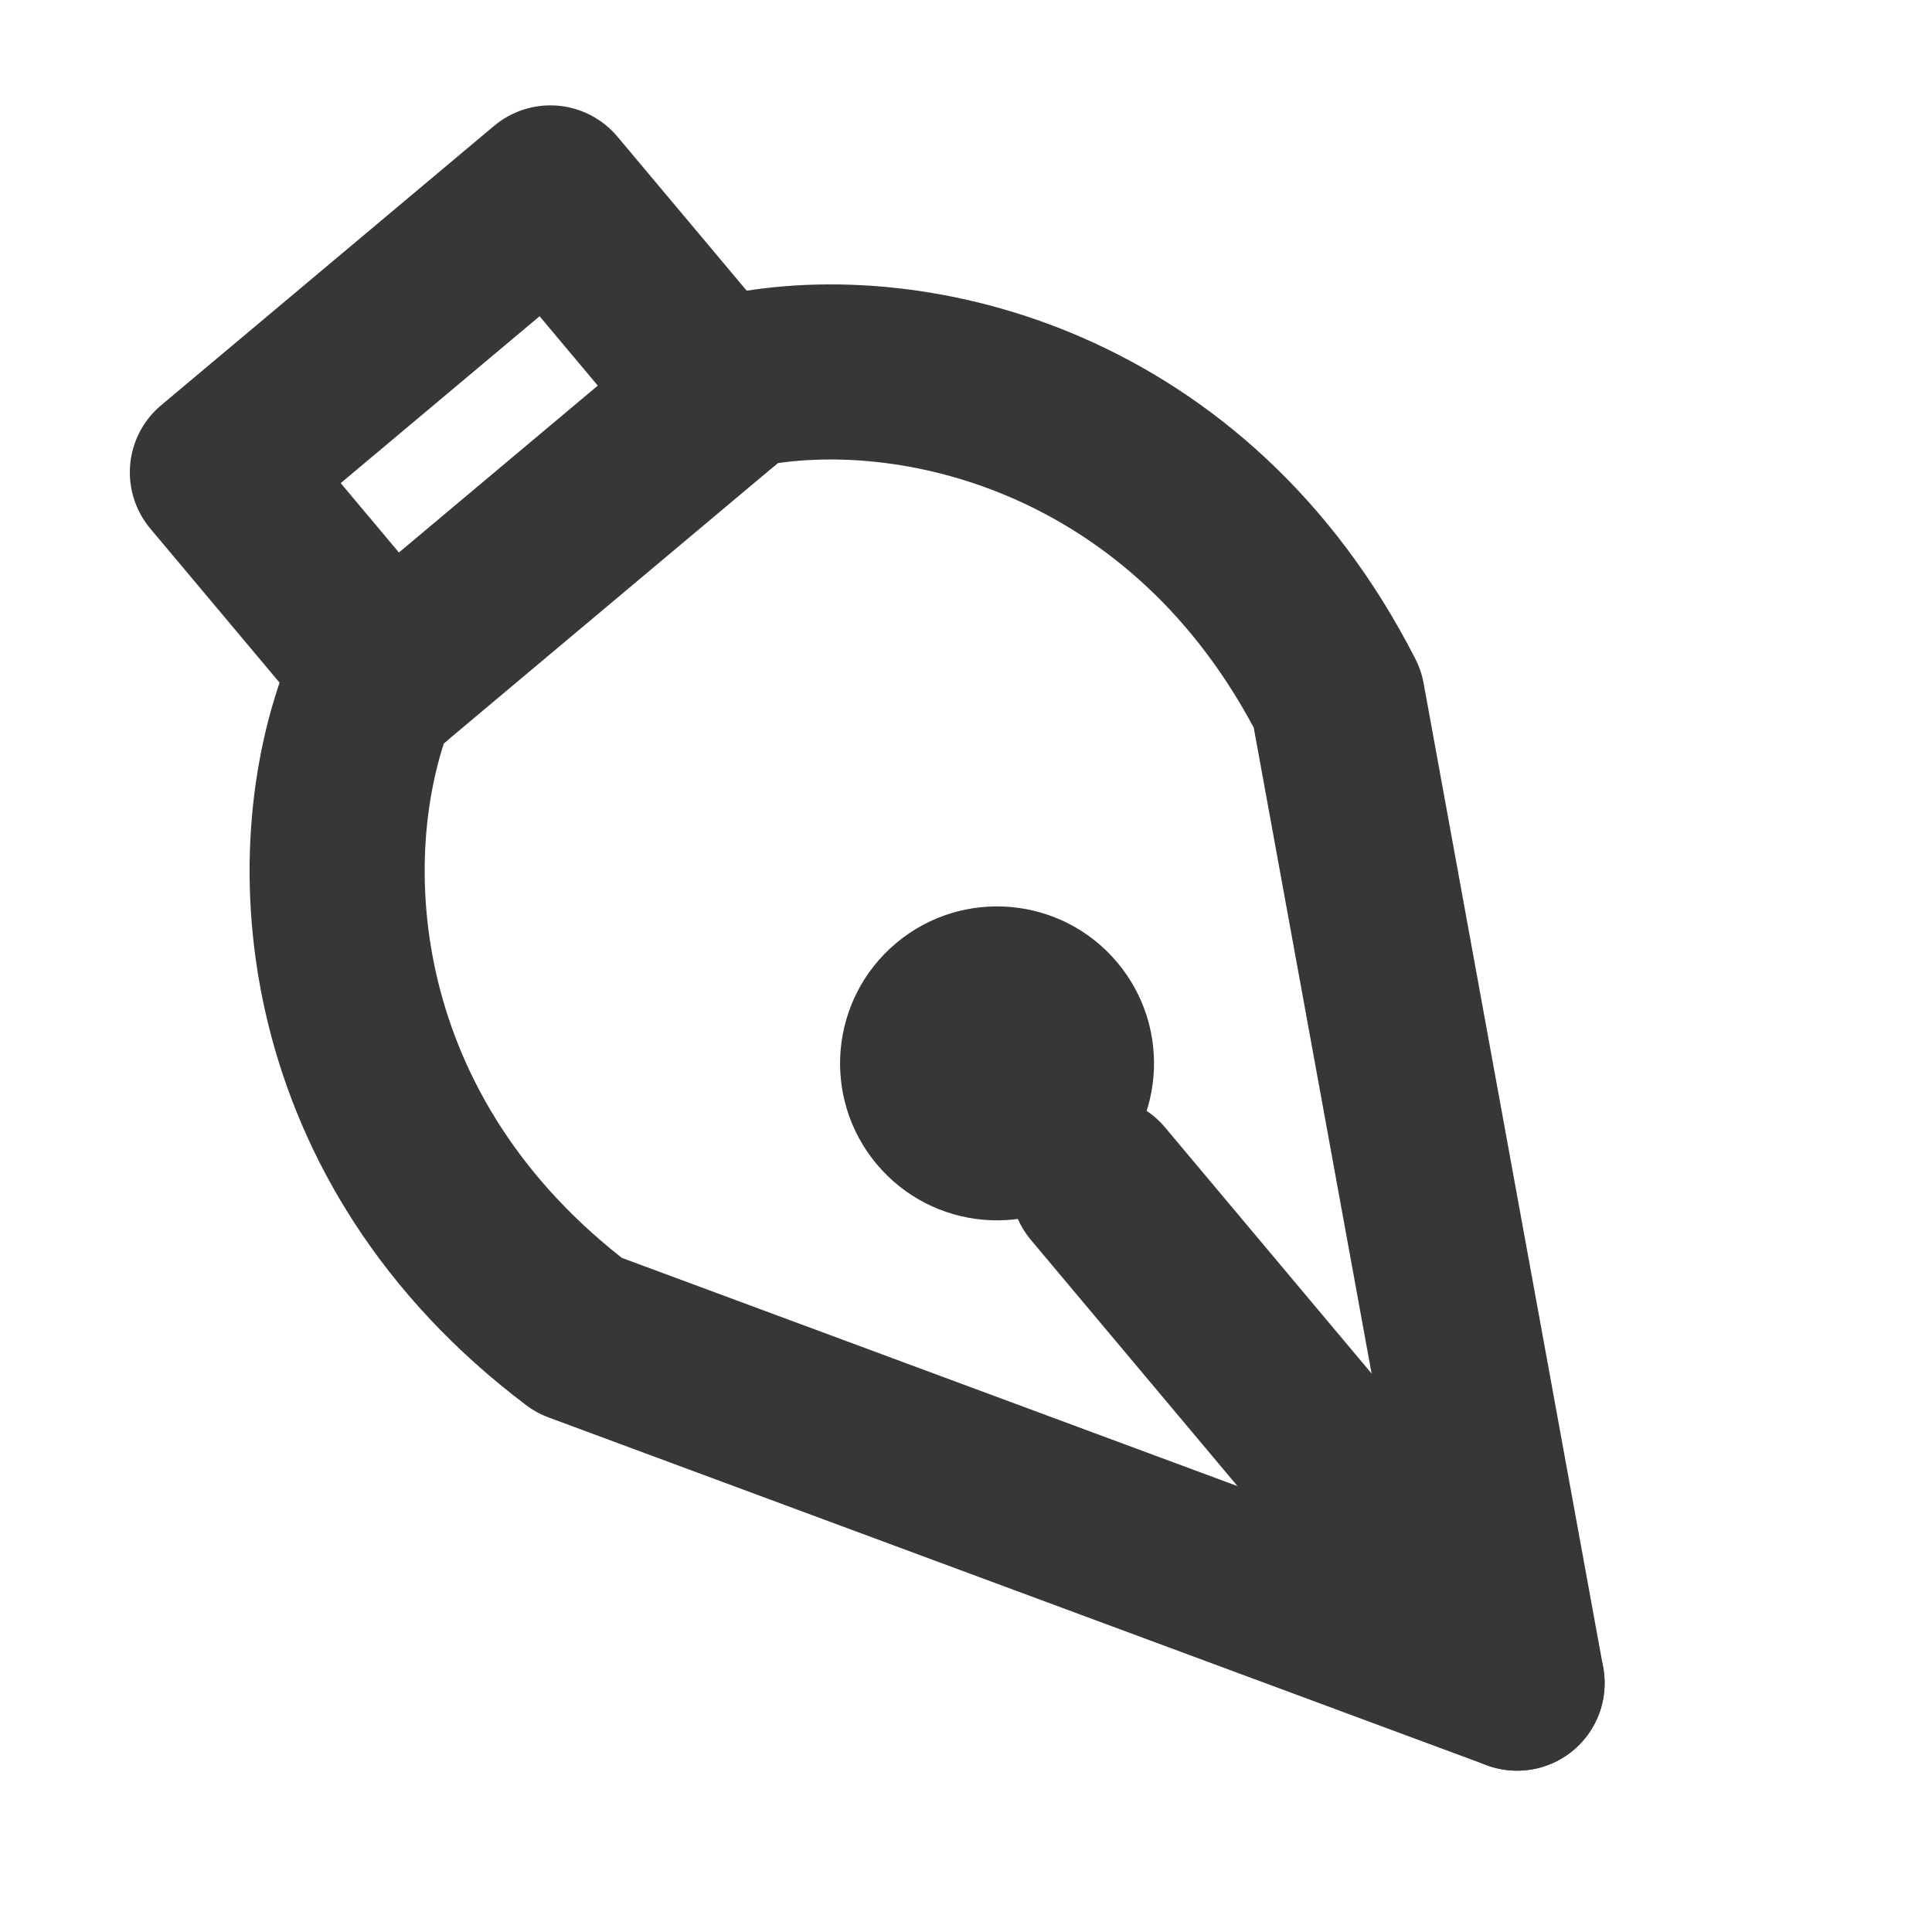
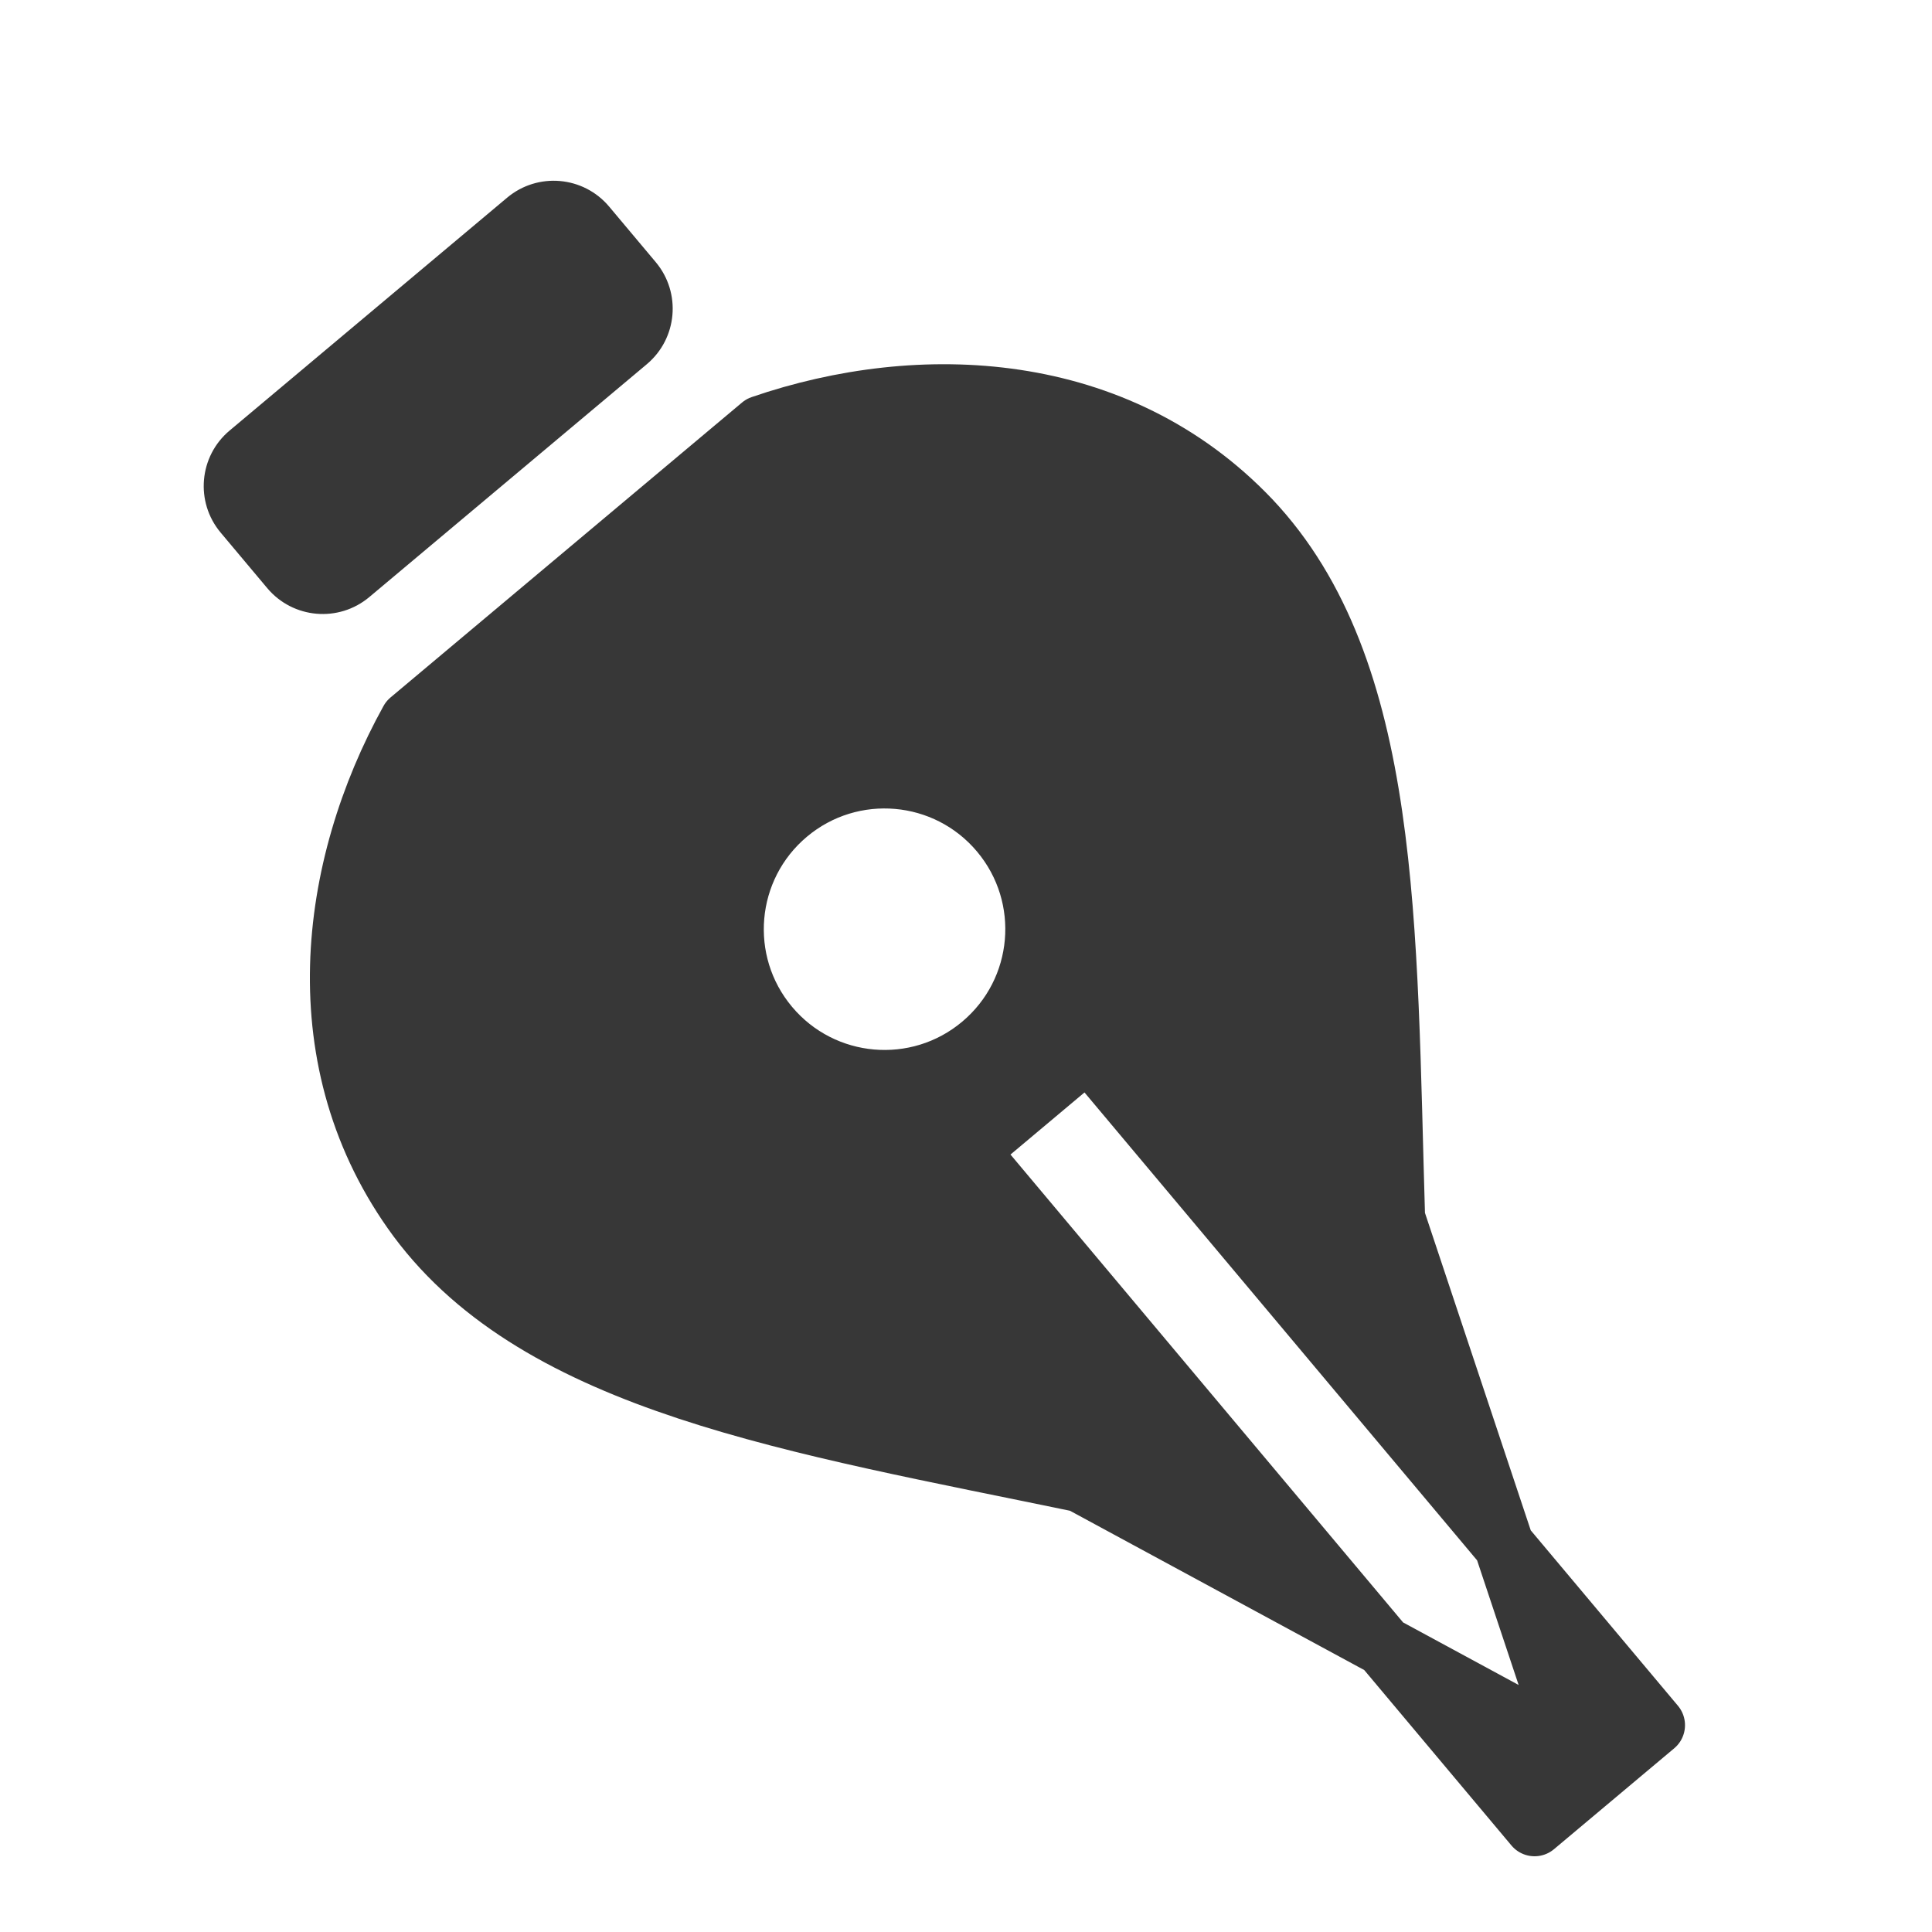
<svg xmlns="http://www.w3.org/2000/svg" width="16" height="16" viewBox="0 0 16 16">
-   <g transform="rotate(-40 8 8.5)" fill="none" stroke="#373737" stroke-width="1.45" stroke-linejoin="round" stroke-linecap="round">
-     <path d="M8 15.6 L3.9 8.4 C3.3 5.8 4.7 3.9 6 3.2 H10 C11.3 3.9 12.7 5.8 12.1 8.4 Z" />
-     <path d="M8 15.6 V10.2" />
-     <circle cx="8" cy="8.9" r="1.3" fill="#373737" stroke="none" />
-     <path d="M6.2 3.2 V1 H9.8 V3.2" />
+   <g transform="rotate(-40 8 8.5)" fill="#373737" stroke="none">
+     <path fill-rule="evenodd" stroke="#373737" stroke-width="0.5" stroke-linejoin="round" d="M8 16.3 L6.3 12 C4.8 10.1 3.4 8.5 3.5 6.8 C3.6 5.2 4.8 4.1 6.1 3.6 H9.9 C11.2 4.1 12.4 5.2 12.5 6.8 C12.6 8.5 11.2 10.1 9.7 12 Z M7.35 16.6 V9.3 H8.65 V16.6 Z M8 6.2 a1.25 1.25 0 1 0 0.001 0 Z" />
+     <rect x="5.9" y="0.8" width="4.2" height="1.8" rx="0.6" />
  </g>
</svg>
